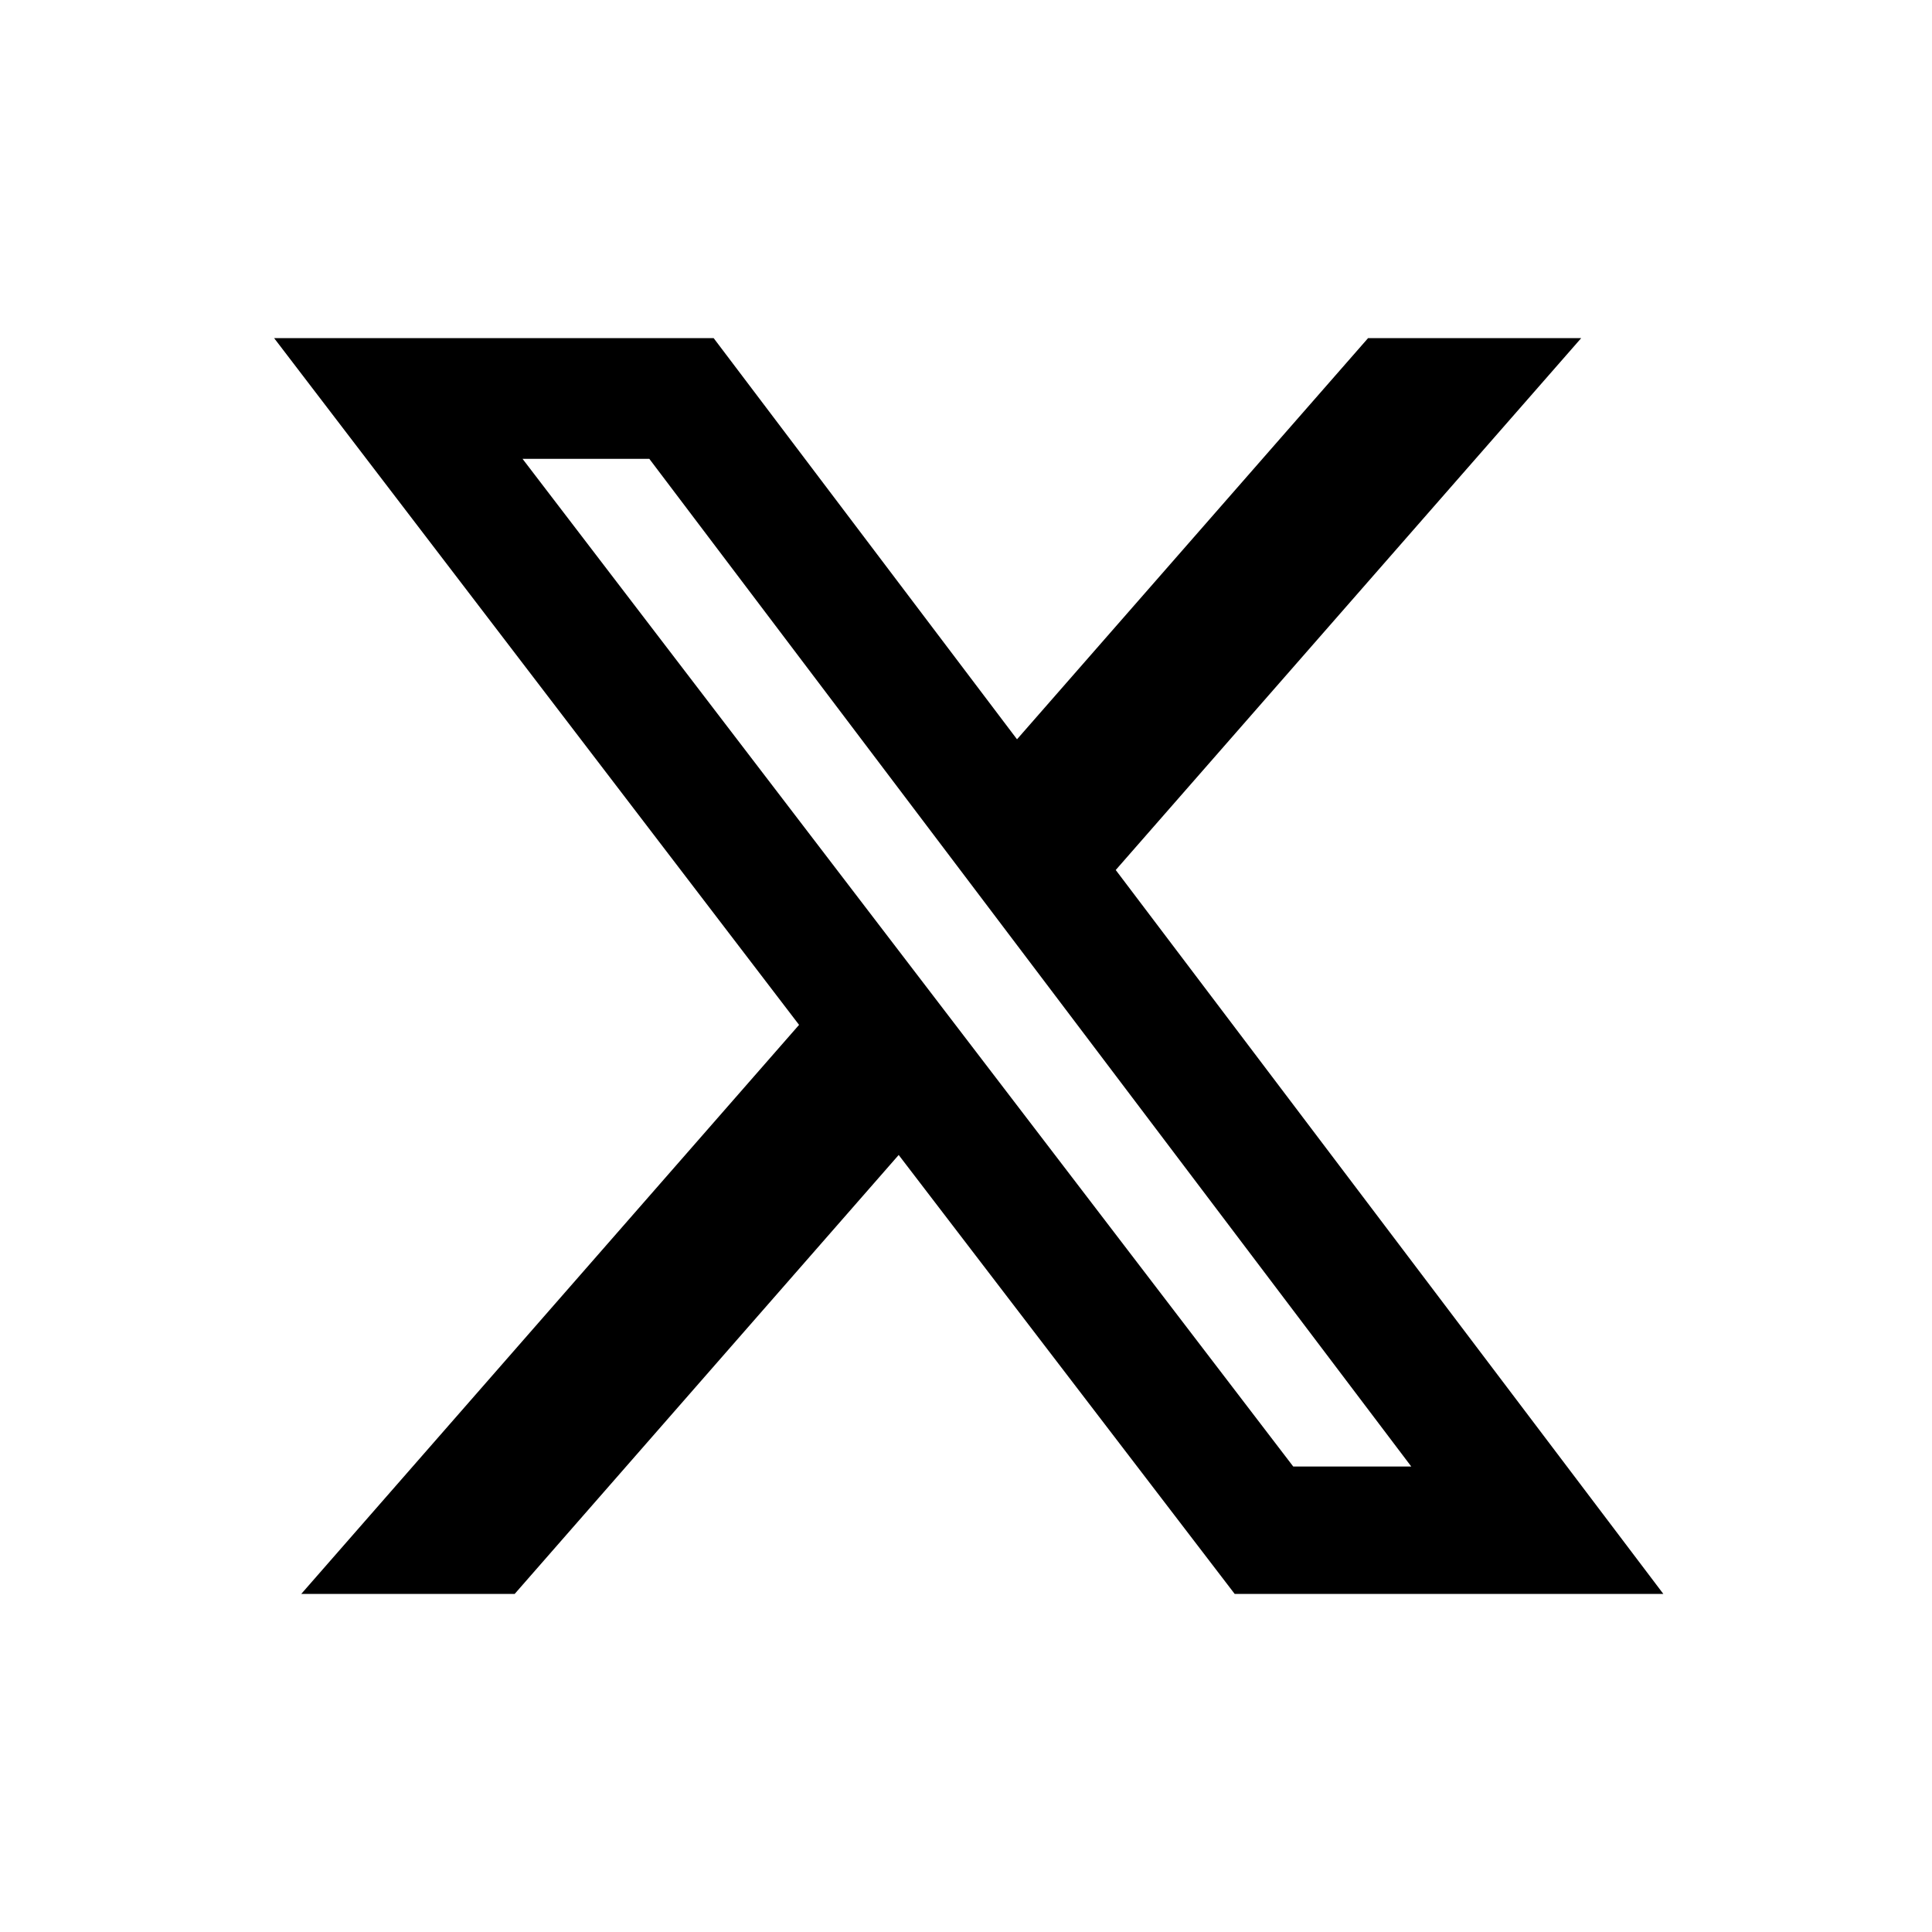
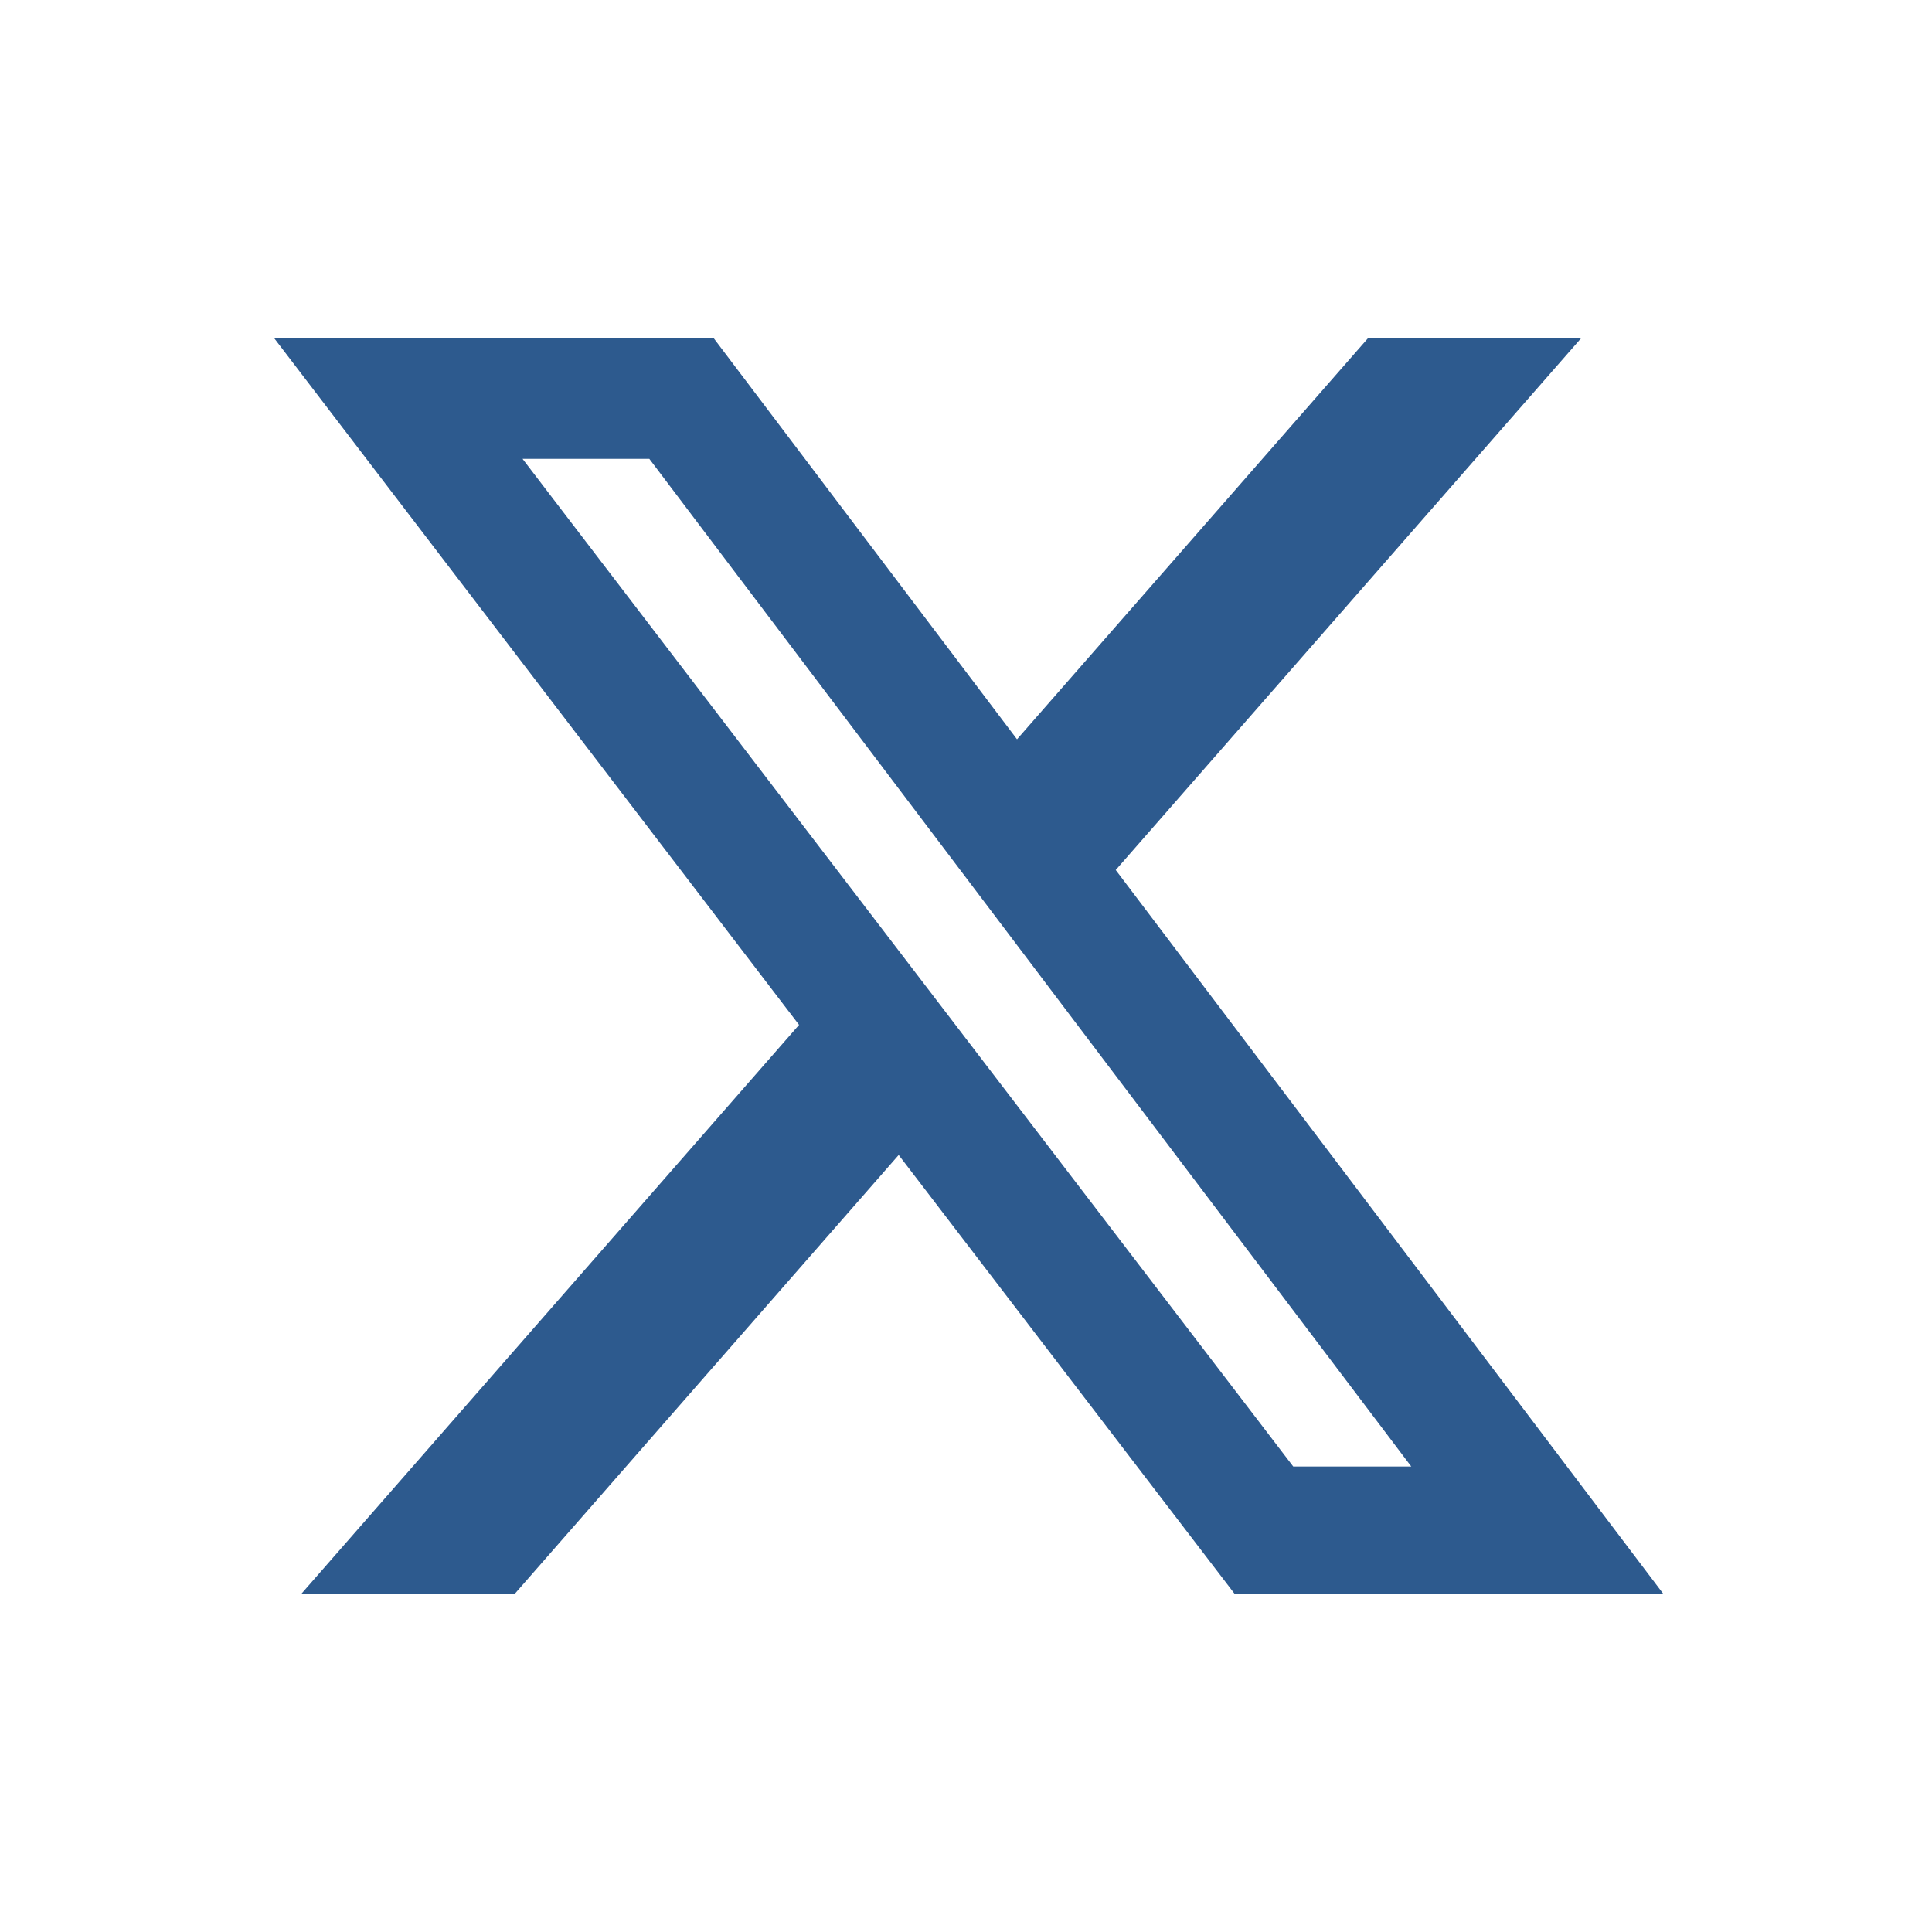
<svg xmlns="http://www.w3.org/2000/svg" viewBox="0 0 640 640">
-   <path fill="currentColor" d="M453.2 112L523.8 112L369.6 288.2L551 528L409 528L297.7 382.6L170.5 528L99.8 528L264.7 339.5L90.8 112L236.4 112L336.9 244.9L453.2 112zM428.4 485.8L467.5 485.8L215.1 152L173.1 152L428.4 485.8z" />
+   <path fill="#2D5A8E" d="M453.2 112L523.8 112L369.6 288.2L551 528L409 528L297.7 382.6L170.5 528L99.8 528L264.7 339.5L90.8 112L236.4 112L336.9 244.9L453.2 112zM428.4 485.8L467.5 485.8L215.1 152L173.1 152L428.4 485.8z" />
</svg>
